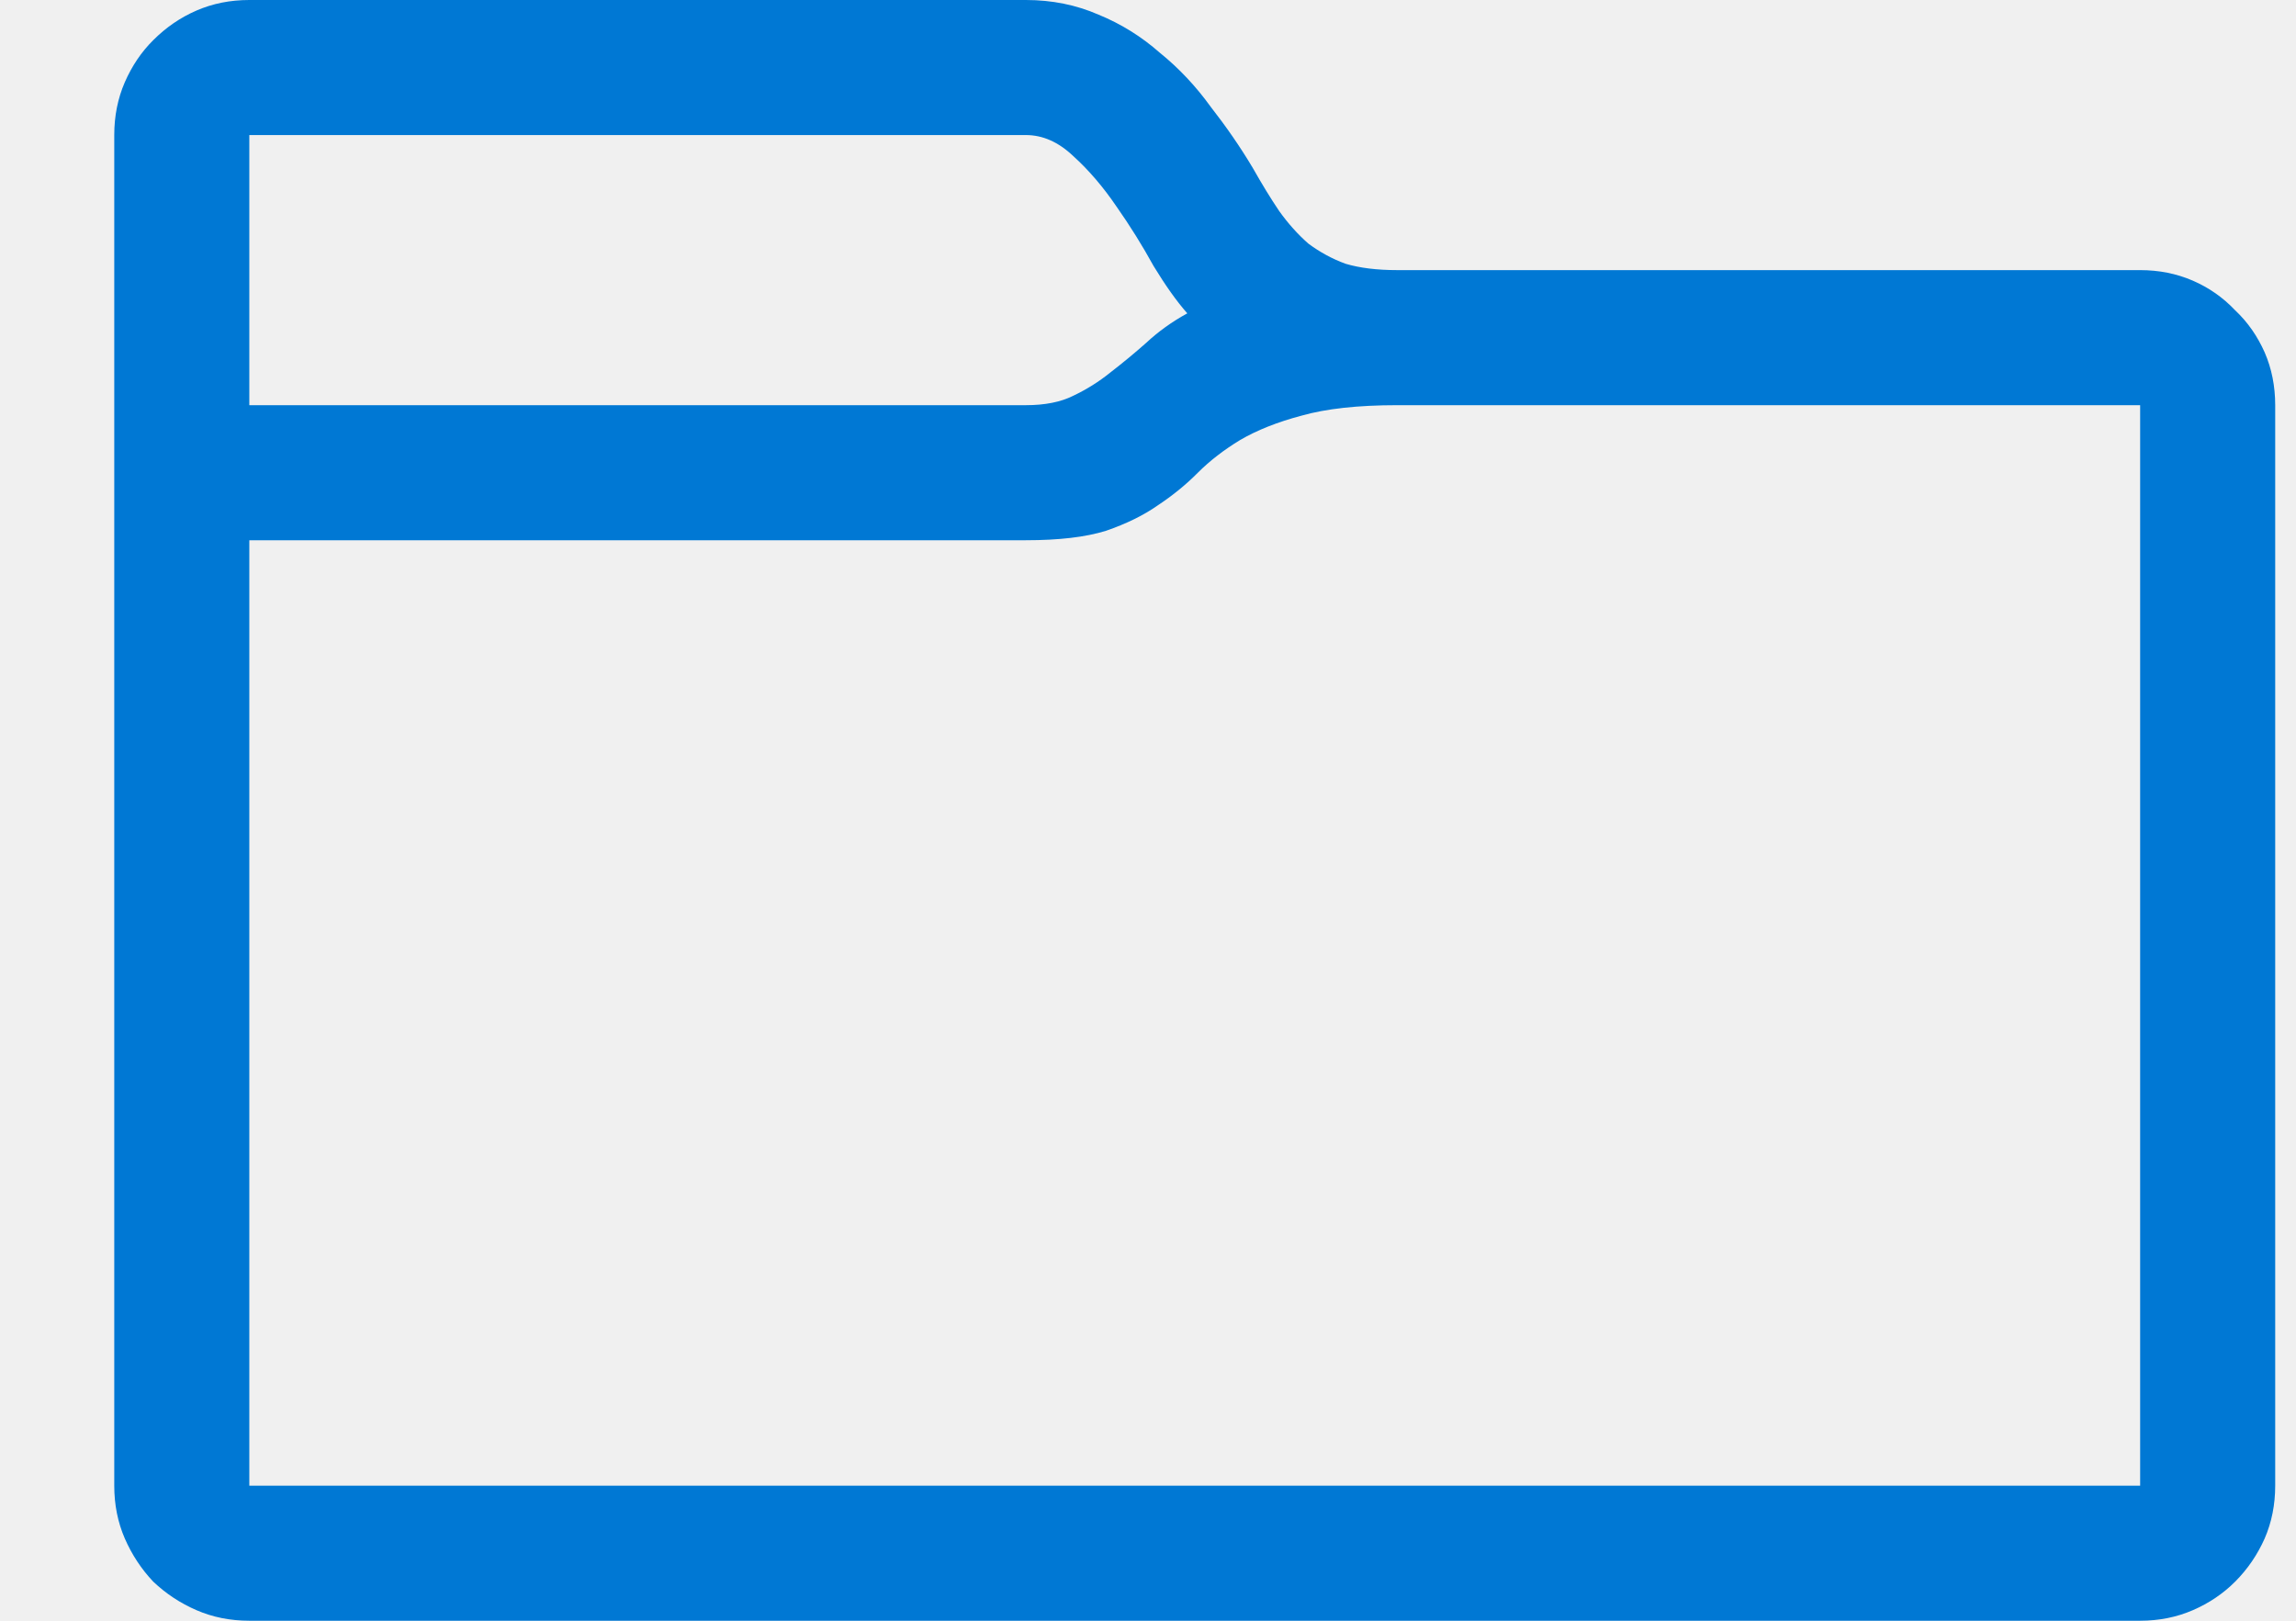
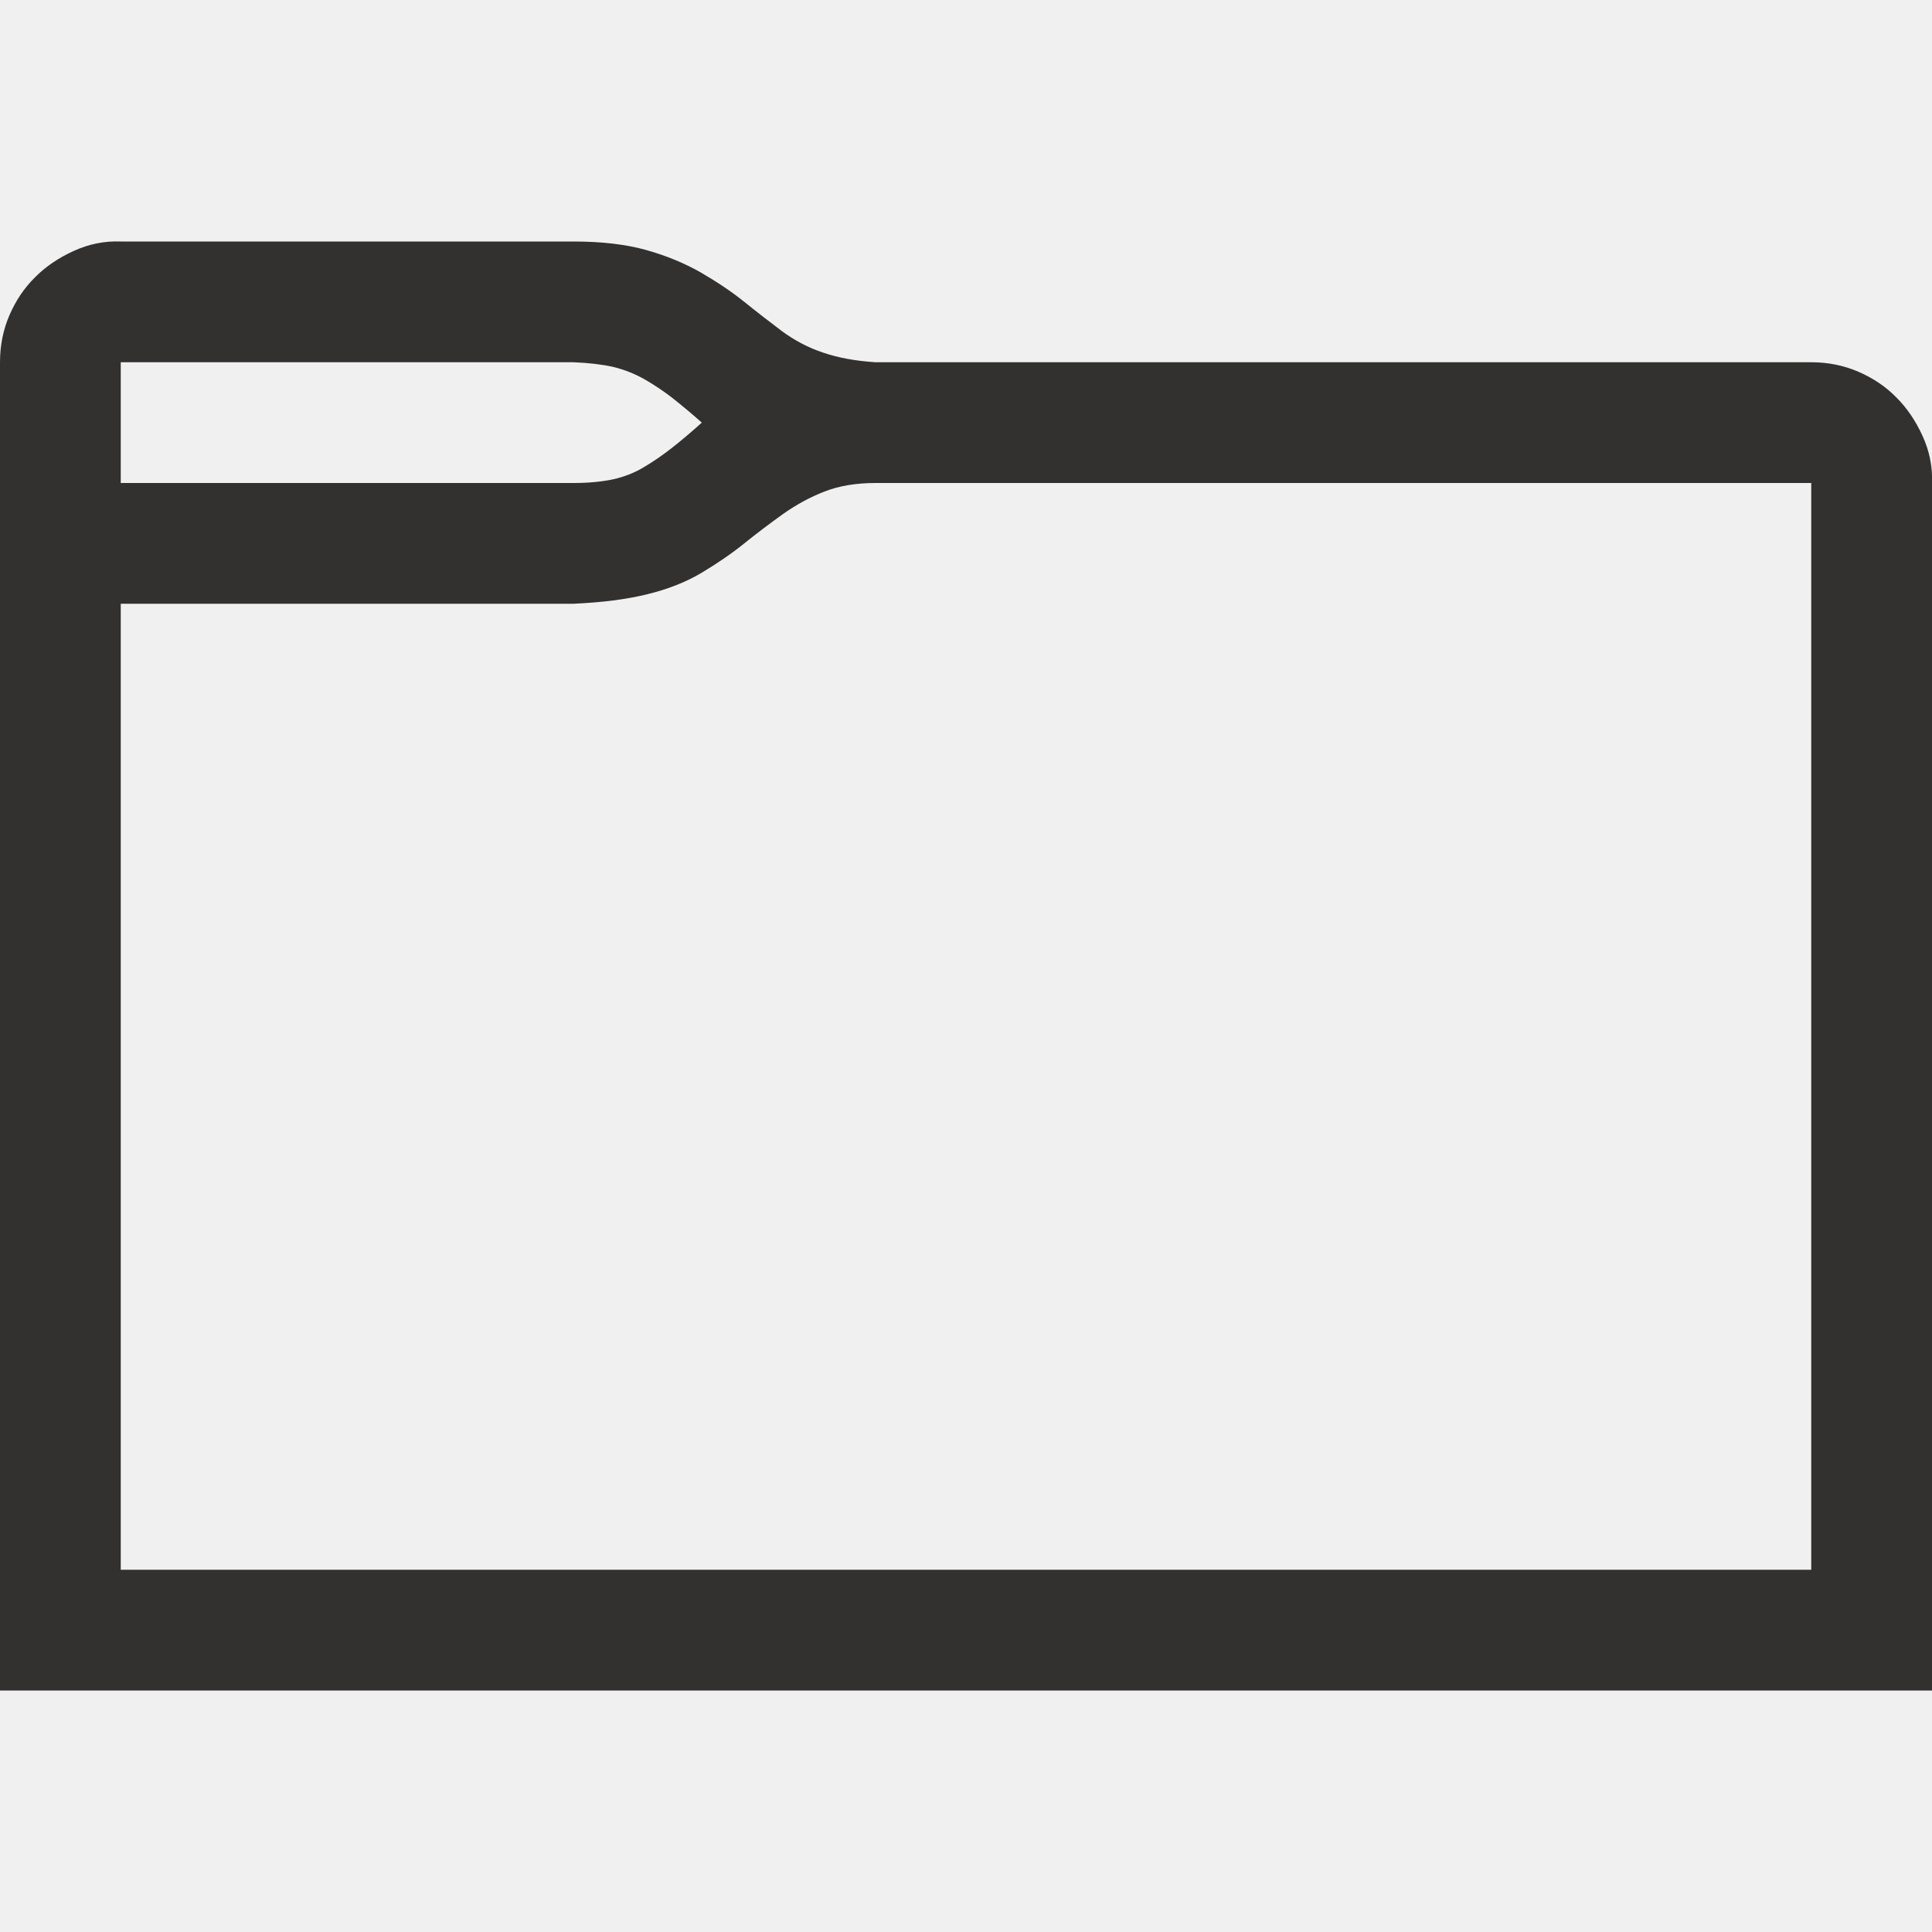
- <svg xmlns="http://www.w3.org/2000/svg" width="17" height="12" viewBox="0 0 17 12" fill="none">
-   <path d="M16.846 3V11C16.846 11.141 16.82 11.271 16.768 11.391C16.715 11.51 16.643 11.617 16.549 11.711C16.46 11.8 16.356 11.87 16.236 11.922C16.116 11.974 15.986 12 15.846 12H1.846C1.705 12 1.575 11.974 1.455 11.922C1.335 11.87 1.229 11.8 1.135 11.711C1.046 11.617 0.976 11.51 0.924 11.391C0.872 11.271 0.846 11.141 0.846 11V1C0.846 0.859 0.872 0.729 0.924 0.609C0.976 0.49 1.046 0.385 1.135 0.297C1.229 0.203 1.335 0.13 1.455 0.078C1.575 0.026 1.705 0 1.846 0H7.596C7.788 0 7.968 0.036 8.135 0.109C8.301 0.177 8.452 0.271 8.588 0.391C8.729 0.505 8.854 0.638 8.963 0.789C9.077 0.935 9.182 1.086 9.275 1.242C9.343 1.362 9.408 1.469 9.471 1.562C9.538 1.656 9.611 1.737 9.689 1.805C9.773 1.867 9.864 1.917 9.963 1.953C10.067 1.984 10.195 2 10.346 2H15.846C15.986 2 16.116 2.026 16.236 2.078C16.356 2.13 16.46 2.203 16.549 2.297C16.643 2.385 16.715 2.49 16.768 2.609C16.82 2.729 16.846 2.859 16.846 3ZM7.596 1H1.846V3H7.596C7.736 3 7.854 2.977 7.947 2.93C8.046 2.883 8.137 2.826 8.221 2.758C8.309 2.69 8.398 2.617 8.486 2.539C8.575 2.456 8.676 2.383 8.791 2.32C8.713 2.232 8.63 2.115 8.541 1.969C8.458 1.818 8.367 1.672 8.268 1.531C8.169 1.385 8.062 1.26 7.947 1.156C7.838 1.052 7.721 1 7.596 1ZM15.846 11V3H10.346C10.054 3 9.817 3.026 9.635 3.078C9.458 3.125 9.307 3.185 9.182 3.258C9.062 3.331 8.958 3.411 8.869 3.5C8.781 3.589 8.682 3.669 8.572 3.742C8.468 3.815 8.34 3.878 8.189 3.93C8.038 3.977 7.84 4 7.596 4H1.846V11H15.846Z" fill="#0078D4" />
+ <svg xmlns="http://www.w3.org/2000/svg" width="12" height="12" viewBox="0 0 12 12" fill="none">
+   <g clip-path="url(#clip0)">
+     <path d="M3.562 1.5C3.738 1.5 3.889 1.518 4.014 1.553C4.139 1.588 4.252 1.635 4.354 1.693C4.455 1.752 4.545 1.812 4.623 1.875C4.701 1.938 4.779 1.998 4.857 2.057C4.936 2.115 5.021 2.16 5.115 2.191C5.209 2.223 5.316 2.242 5.438 2.25H11.25C11.355 2.25 11.453 2.27 11.543 2.309C11.633 2.348 11.711 2.4 11.777 2.467C11.844 2.533 11.898 2.613 11.941 2.707C11.984 2.801 12.004 2.898 12 3V10.5H0V2.25C0 2.145 0.02 2.047 0.059 1.957C0.098 1.867 0.15 1.789 0.217 1.723C0.283 1.656 0.363 1.602 0.457 1.559C0.551 1.516 0.648 1.496 0.75 1.5H3.562ZM0.75 2.25V3H3.562C3.656 3 3.738 2.992 3.809 2.977C3.879 2.961 3.943 2.936 4.002 2.9C4.061 2.865 4.117 2.826 4.172 2.783C4.227 2.74 4.289 2.688 4.359 2.625C4.293 2.566 4.232 2.516 4.178 2.473C4.123 2.43 4.064 2.391 4.002 2.355C3.939 2.32 3.875 2.295 3.809 2.279C3.742 2.264 3.66 2.254 3.562 2.25H0.75ZM11.25 3H5.438C5.316 3 5.211 3.018 5.121 3.053C5.031 3.088 4.945 3.135 4.863 3.193C4.781 3.252 4.701 3.312 4.623 3.375C4.545 3.438 4.457 3.498 4.359 3.557C4.262 3.615 4.148 3.66 4.02 3.691C3.891 3.723 3.738 3.742 3.562 3.75H0.75V9.75H11.25V3Z" fill="#323130" />
+   </g>
+   <defs>
+     <clipPath id="clip0">
+       <rect width="12" height="12" fill="white" />
+     </clipPath>
+   </defs>
</svg>
